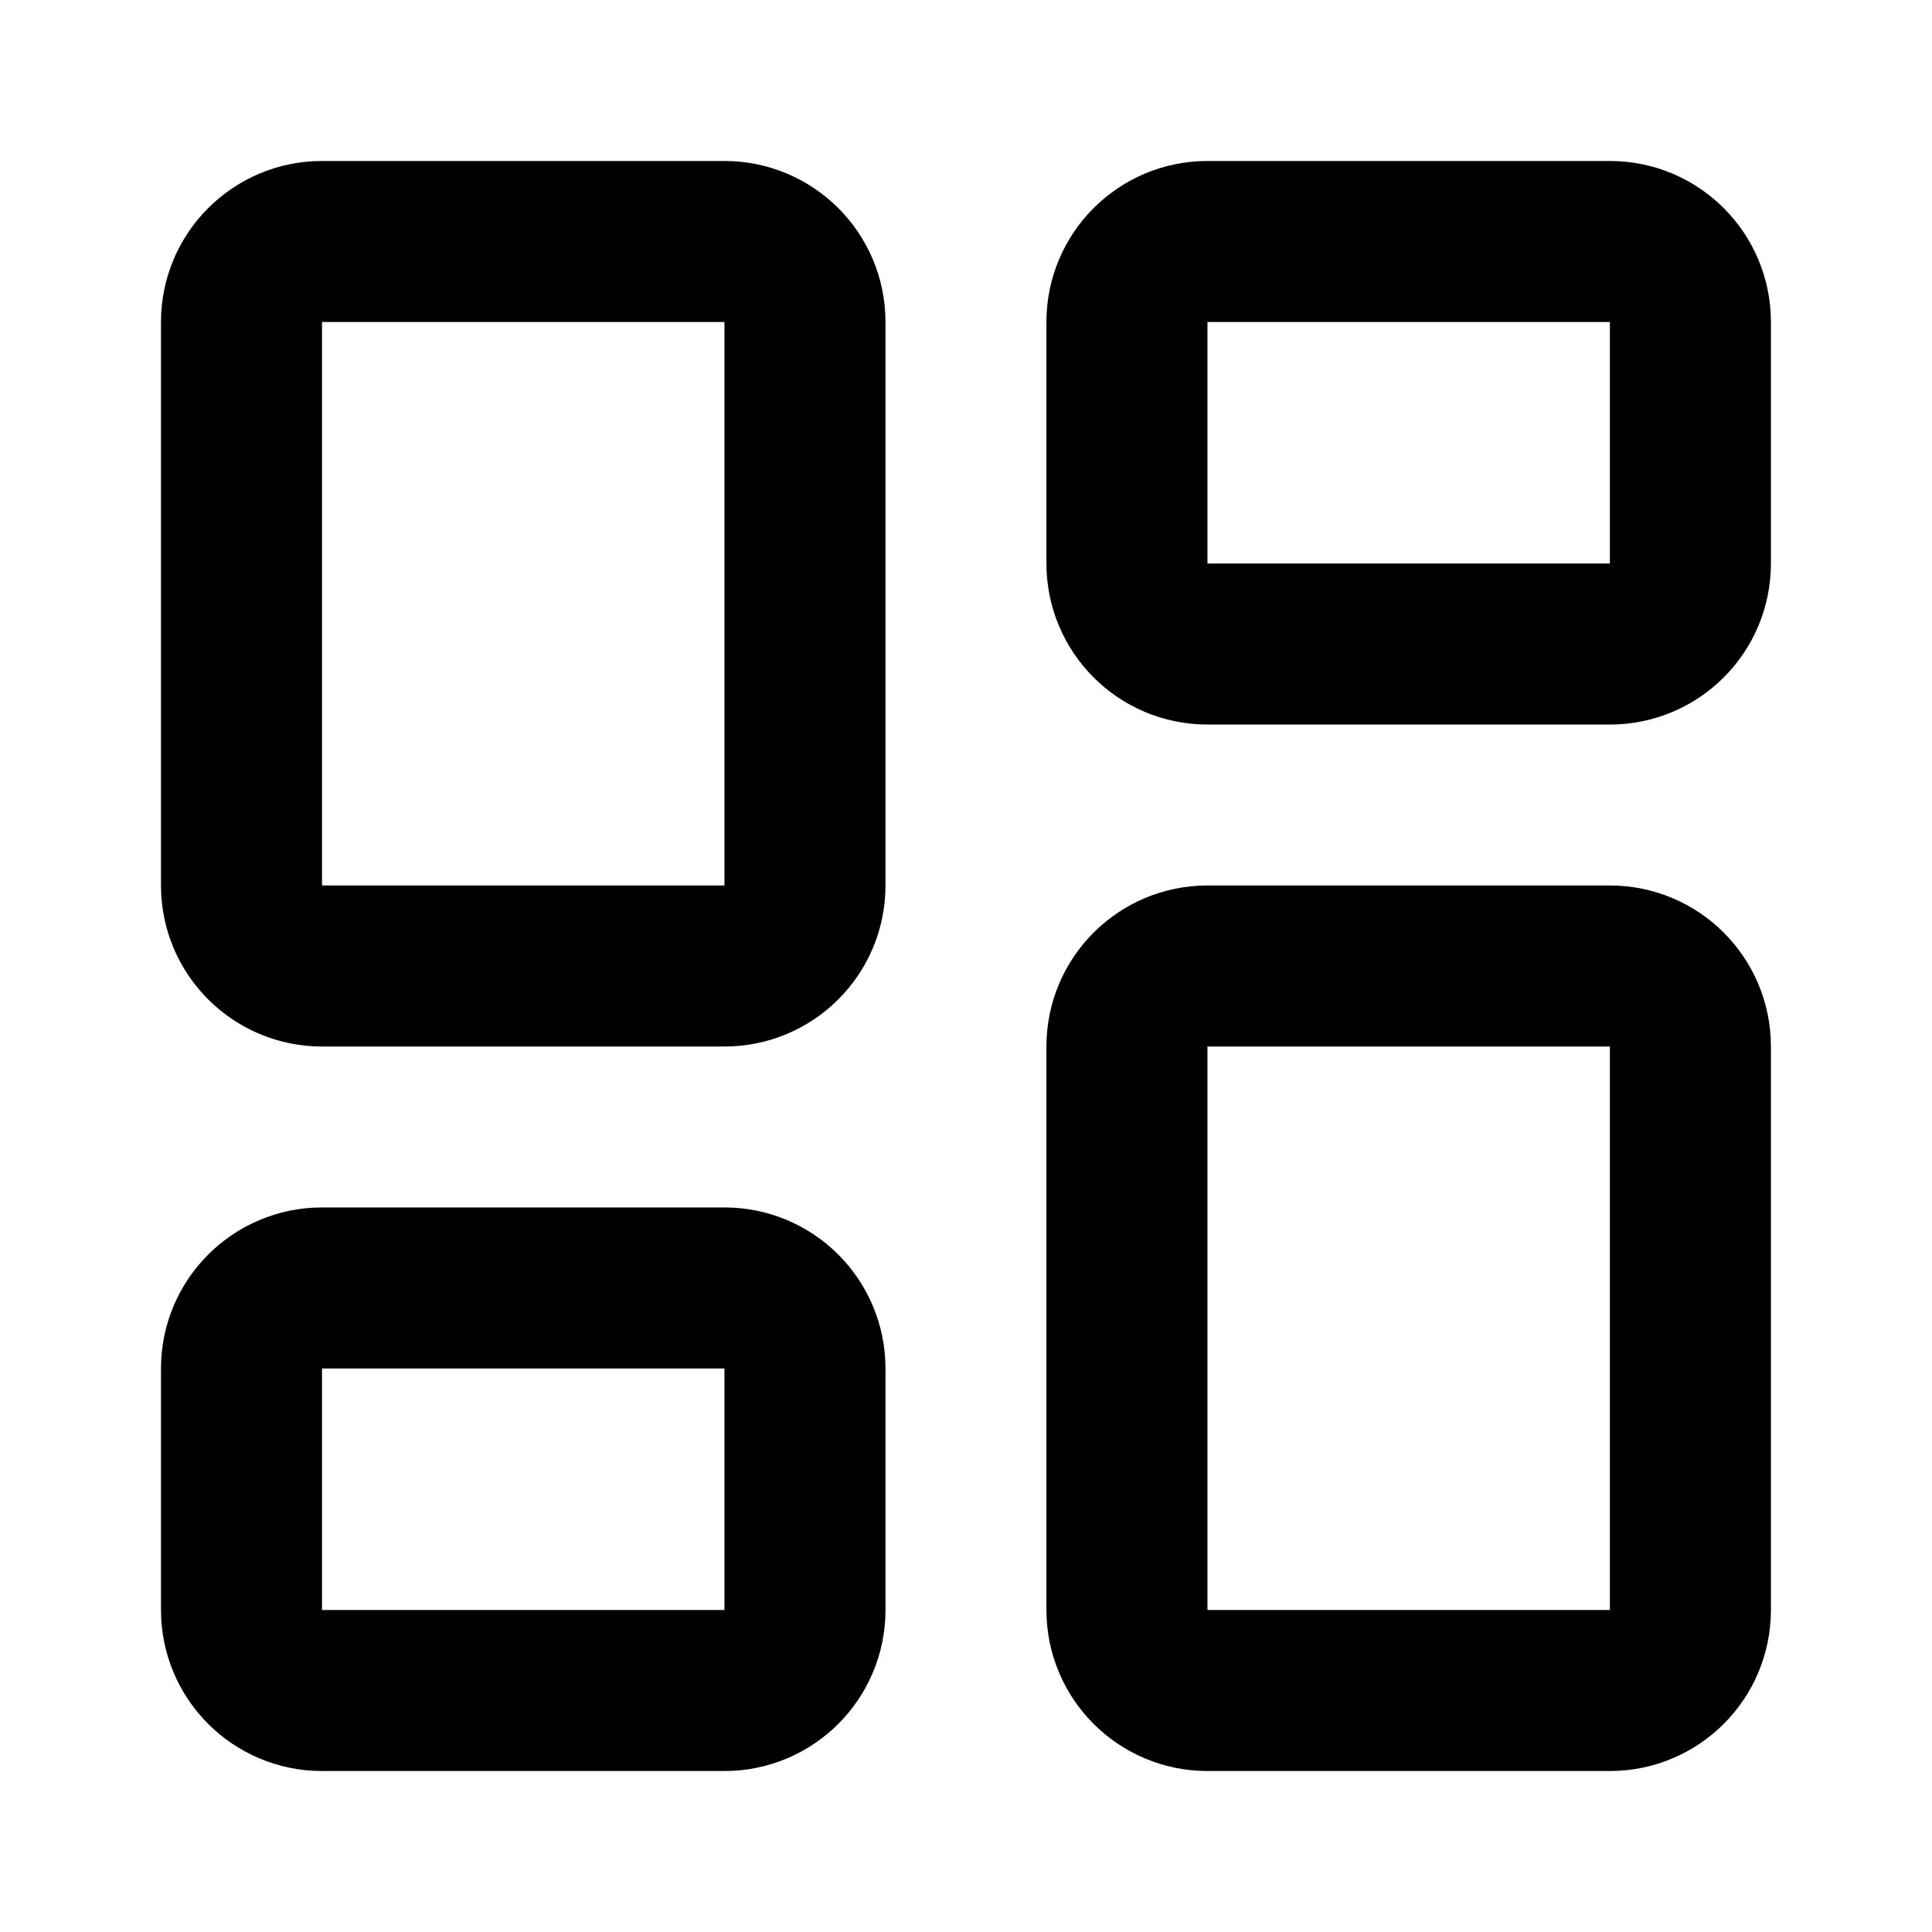
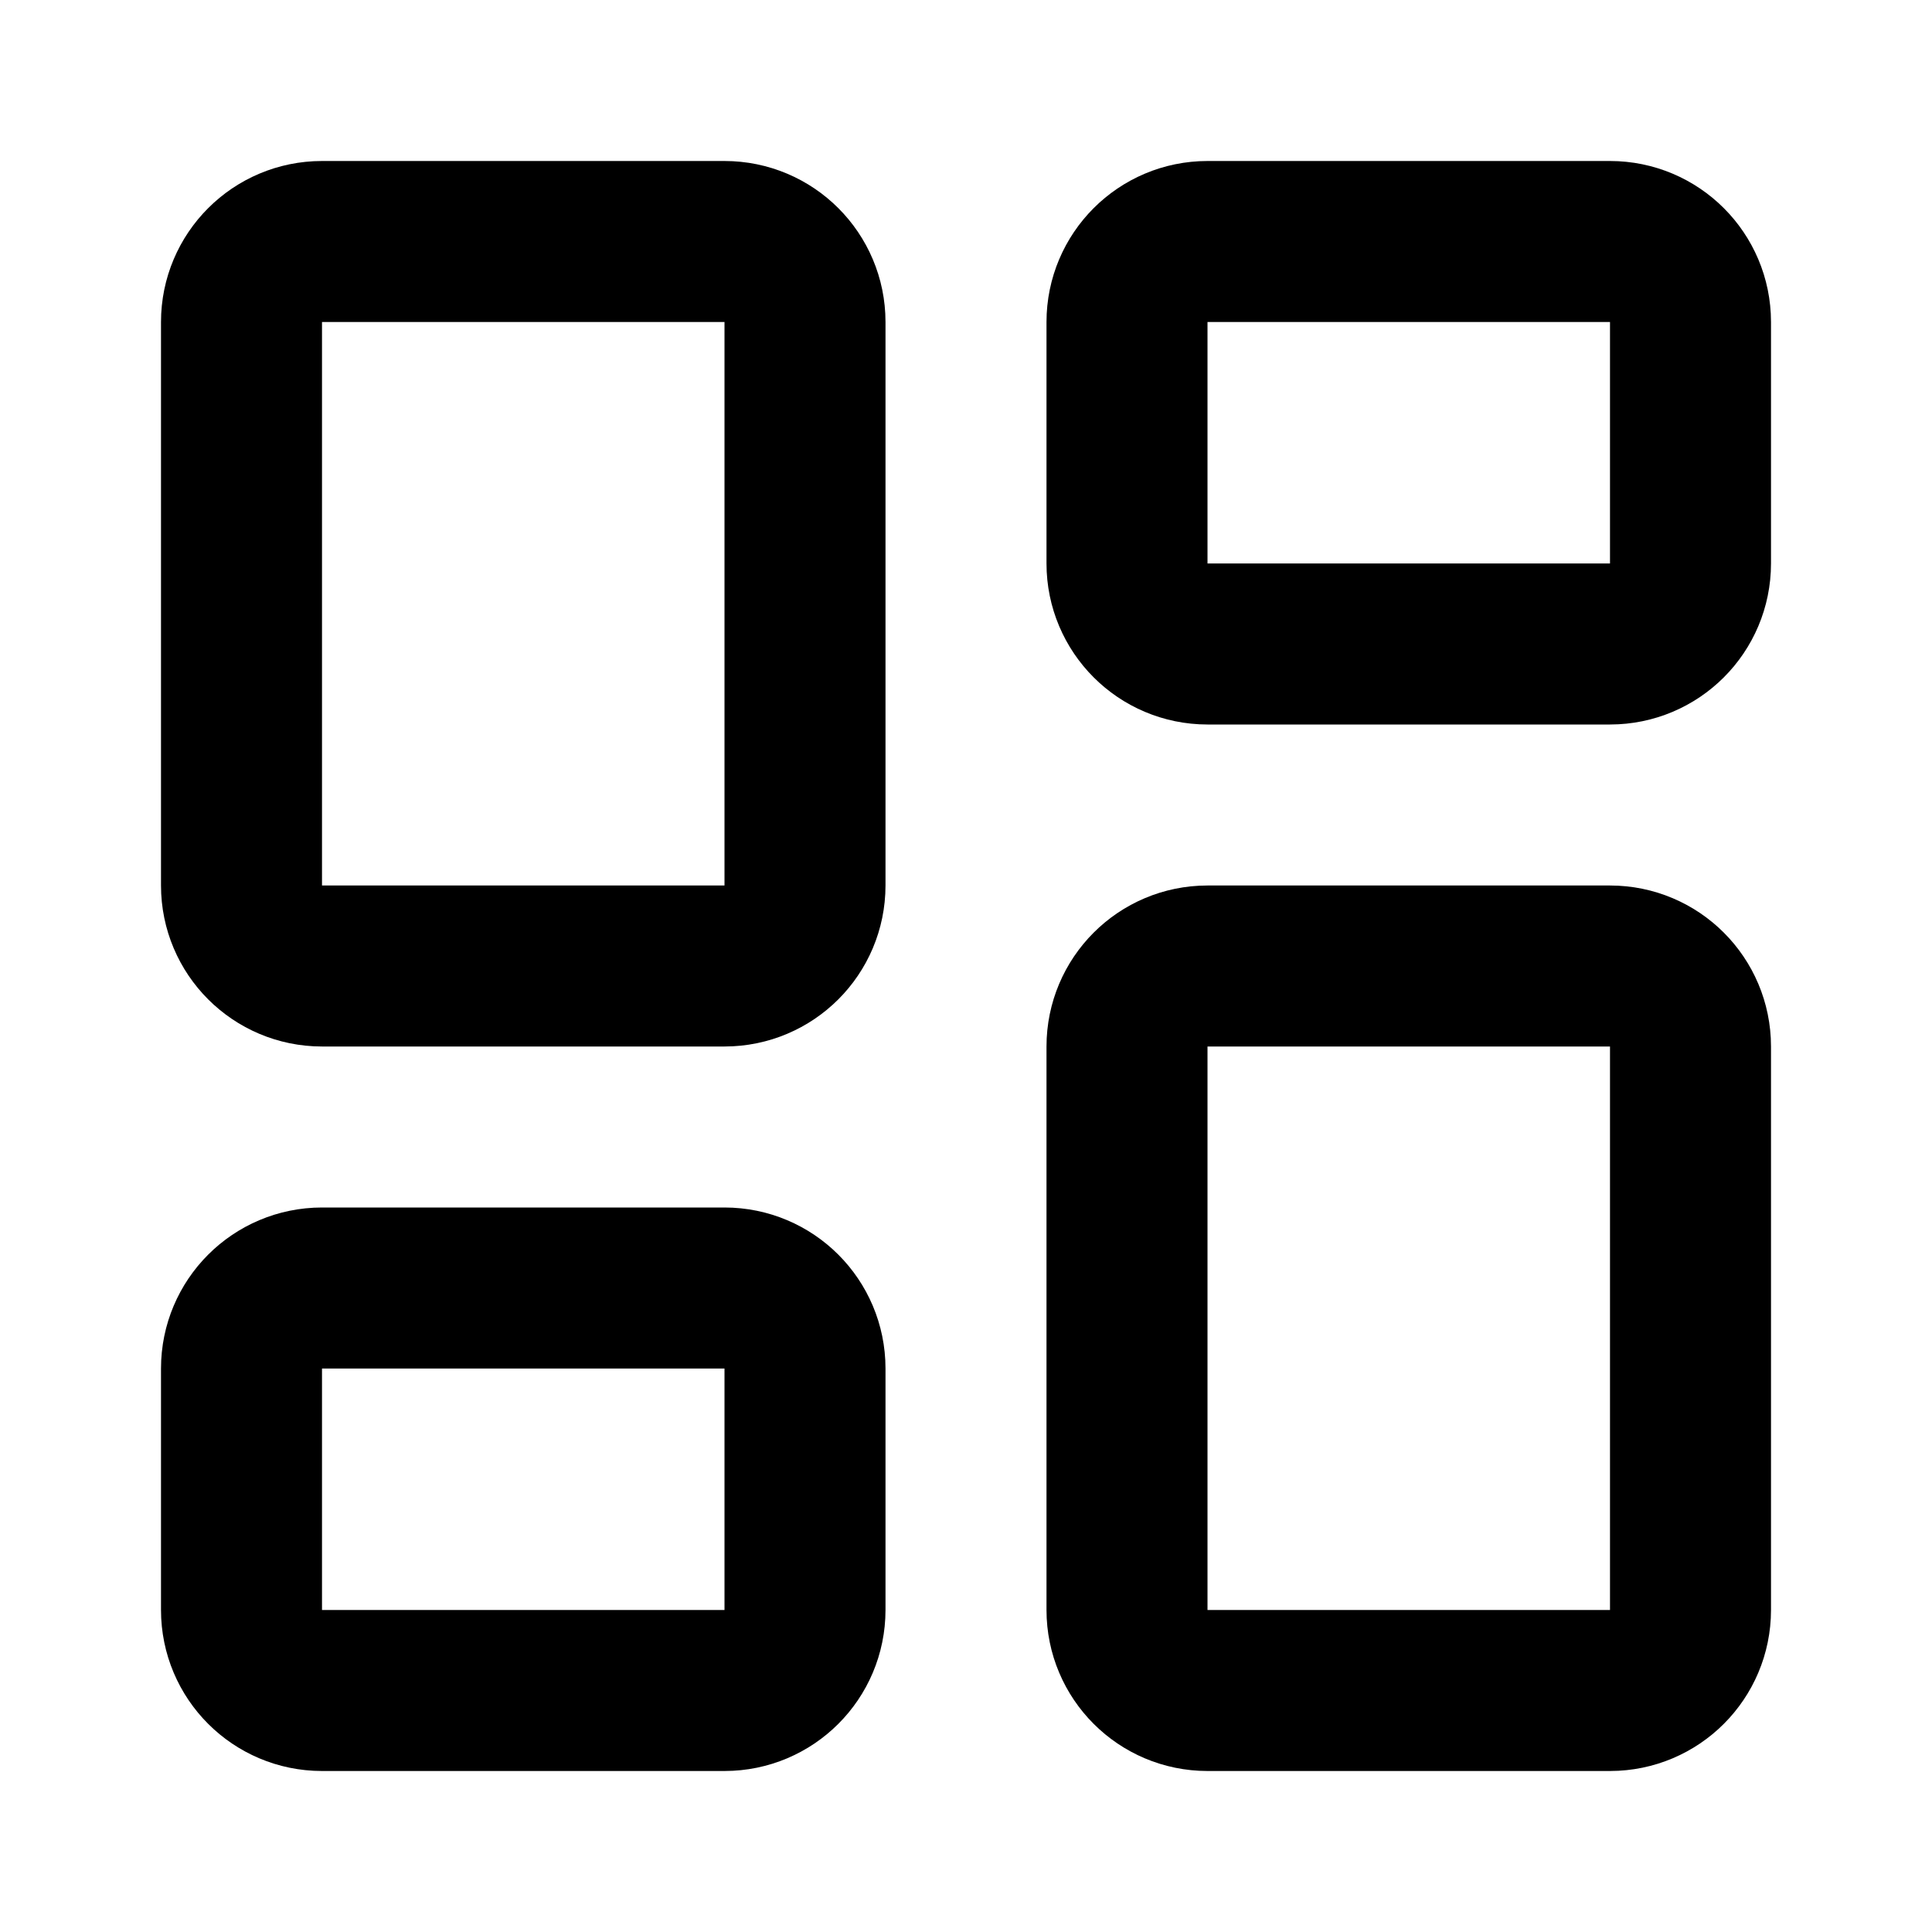
- <svg xmlns="http://www.w3.org/2000/svg" viewBox="0 0 20 20" fill="none">
-   <path d="M7.5 2.5H3.333C2.873 2.5 2.5 2.873 2.5 3.333V9.167C2.5 9.627 2.873 10 3.333 10H7.5C7.96 10 8.333 9.627 8.333 9.167V3.333C8.333 2.873 7.96 2.5 7.5 2.5Z" stroke="currentColor" stroke-width="1.667" stroke-linecap="round" stroke-linejoin="round" />
-   <path d="M16.666 2.5H12.499C12.039 2.5 11.666 2.873 11.666 3.333V5.833C11.666 6.294 12.039 6.667 12.499 6.667H16.666C17.126 6.667 17.499 6.294 17.499 5.833V3.333C17.499 2.873 17.126 2.5 16.666 2.5Z" stroke="currentColor" stroke-width="1.667" stroke-linecap="round" stroke-linejoin="round" />
-   <path d="M16.666 10H12.499C12.039 10 11.666 10.373 11.666 10.833V16.667C11.666 17.127 12.039 17.5 12.499 17.5H16.666C17.126 17.5 17.499 17.127 17.499 16.667V10.833C17.499 10.373 17.126 10 16.666 10Z" stroke="currentColor" stroke-width="1.667" stroke-linecap="round" stroke-linejoin="round" />
-   <path d="M7.5 13.333H3.333C2.873 13.333 2.5 13.706 2.5 14.167V16.667C2.5 17.127 2.873 17.5 3.333 17.5H7.5C7.96 17.5 8.333 17.127 8.333 16.667V14.167C8.333 13.706 7.96 13.333 7.5 13.333Z" stroke="currentColor" stroke-width="1.667" stroke-linecap="round" stroke-linejoin="round" />
+ <svg xmlns="http://www.w3.org/2000/svg" viewBox="0 0 24 24" fill="none" stroke="currentColor" stroke-width="2" stroke-linecap="round" stroke-linejoin="round">
+   <rect width="7" height="9" x="3" y="3" rx="1" />
+   <rect width="7" height="5" x="14" y="3" rx="1" />
+   <rect width="7" height="9" x="14" y="12" rx="1" />
+   <rect width="7" height="5" x="3" y="16" rx="1" />
</svg>
